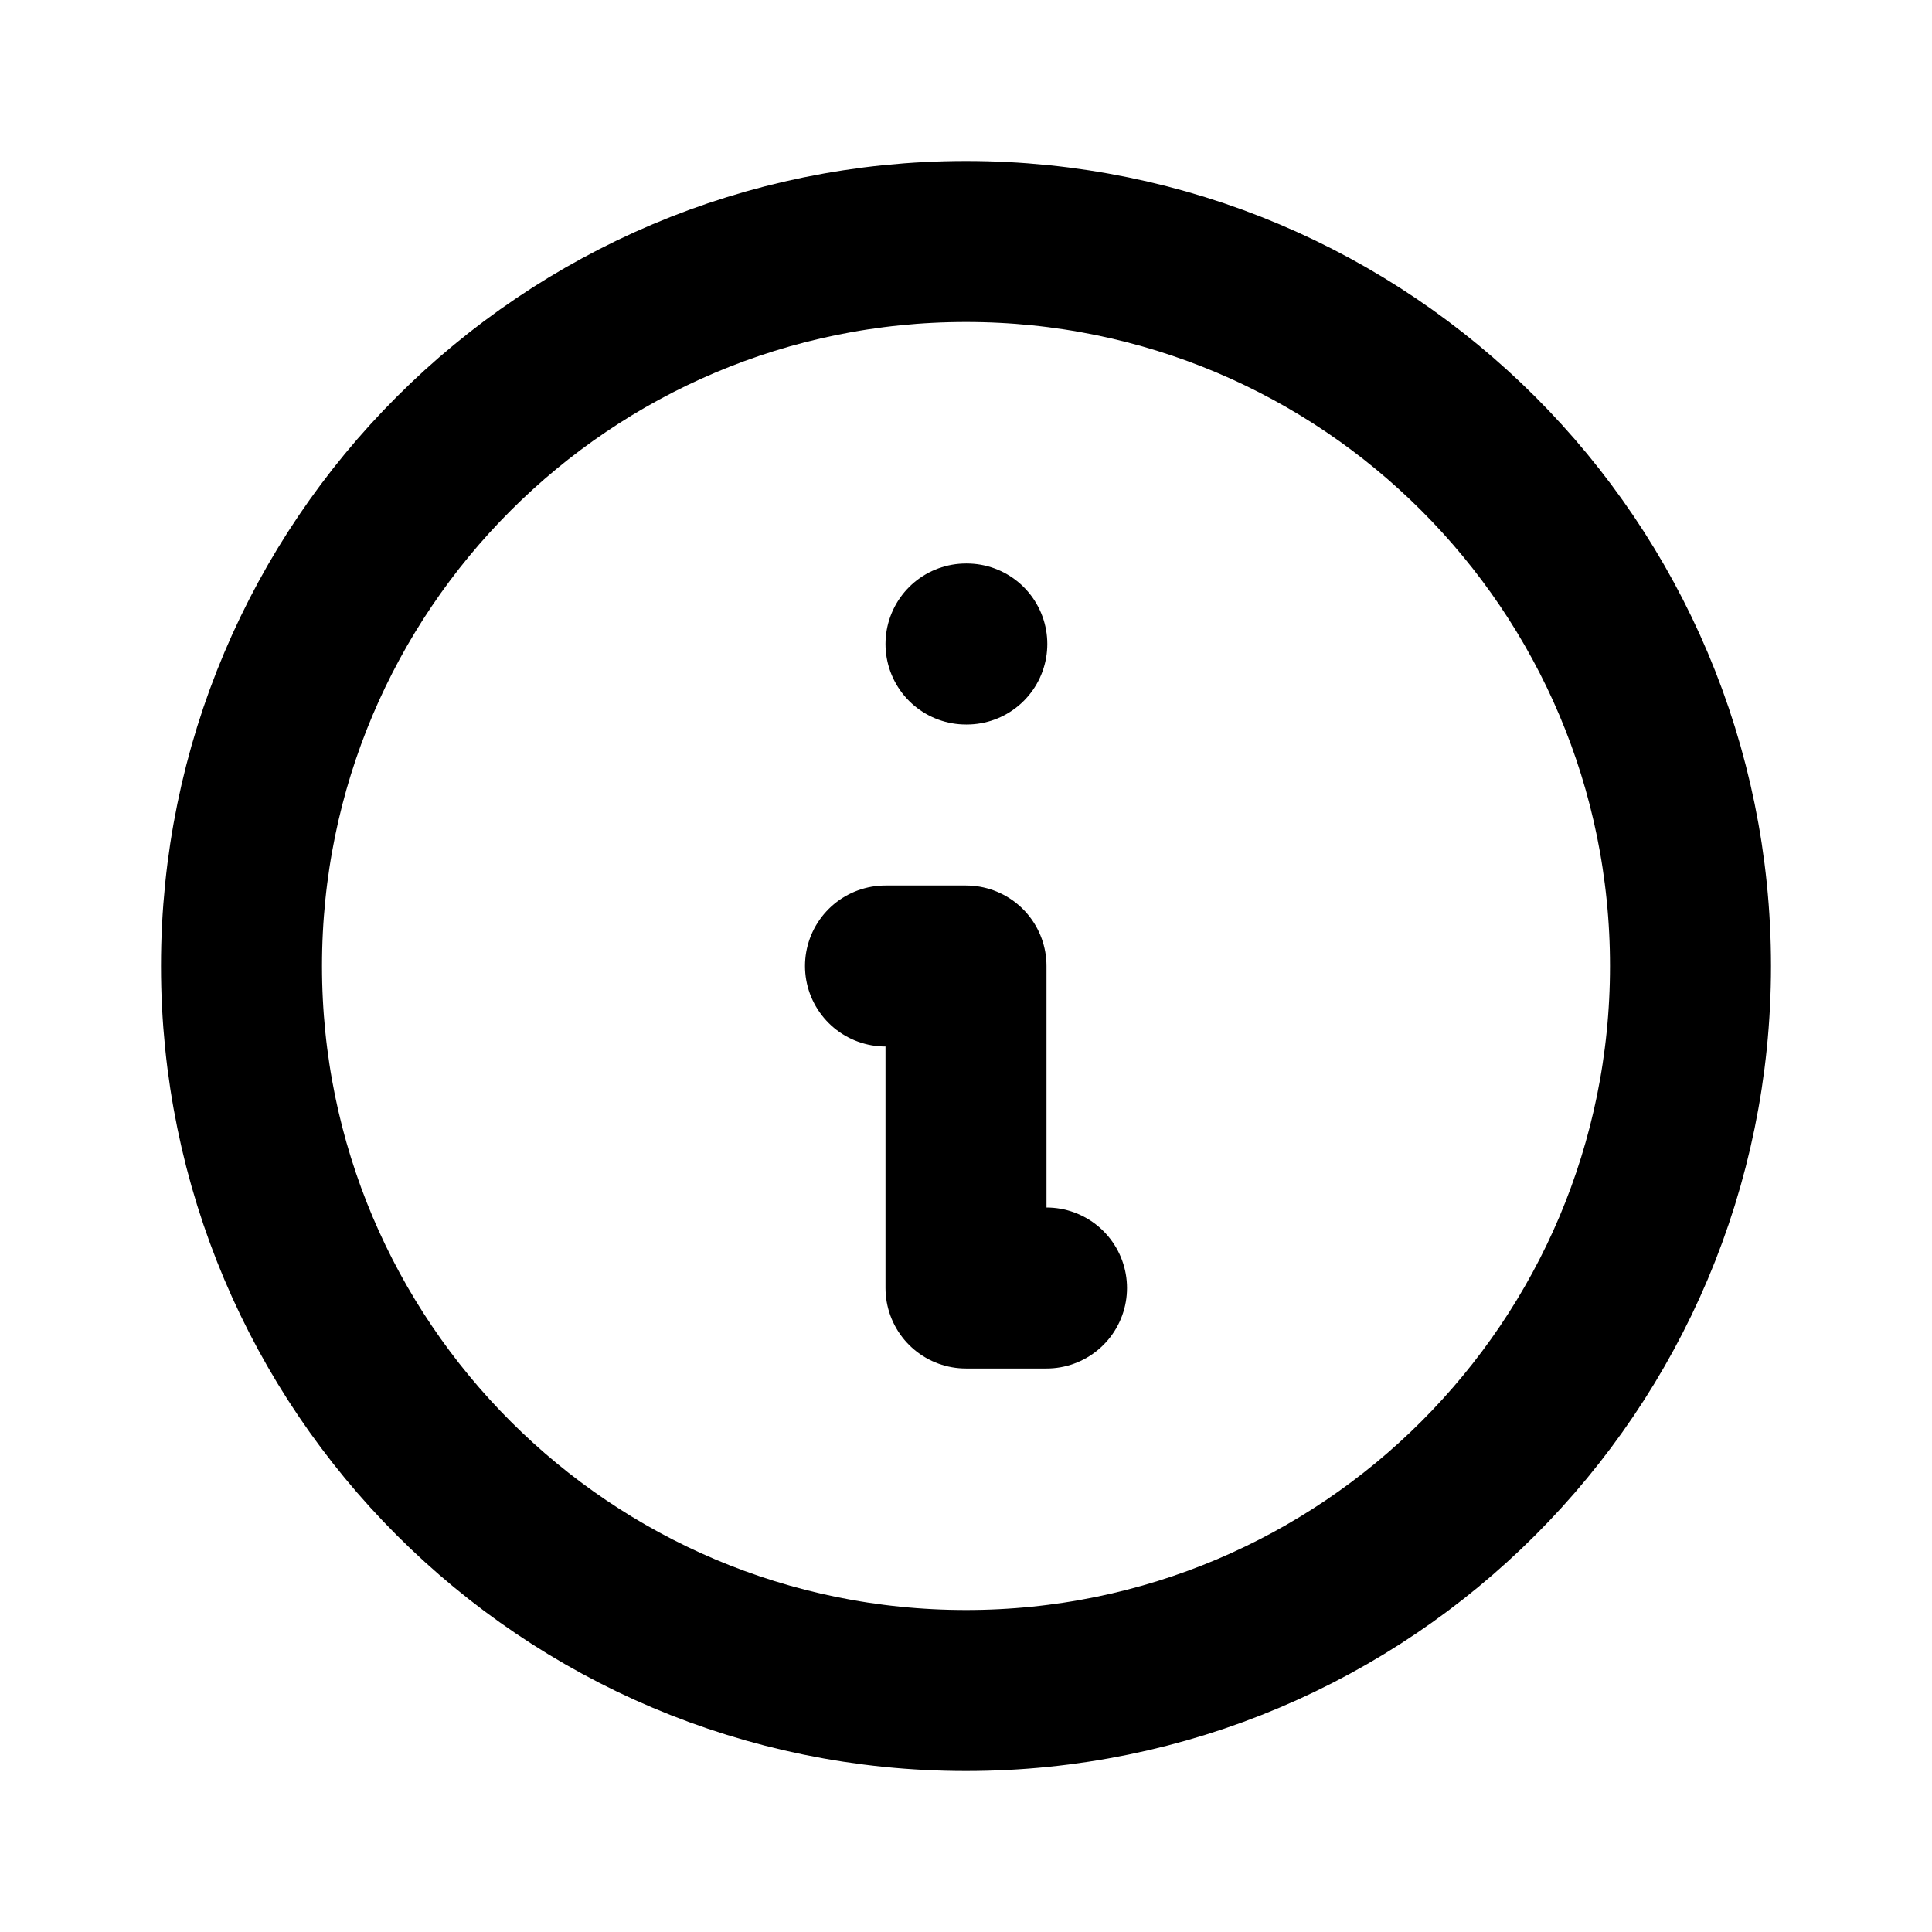
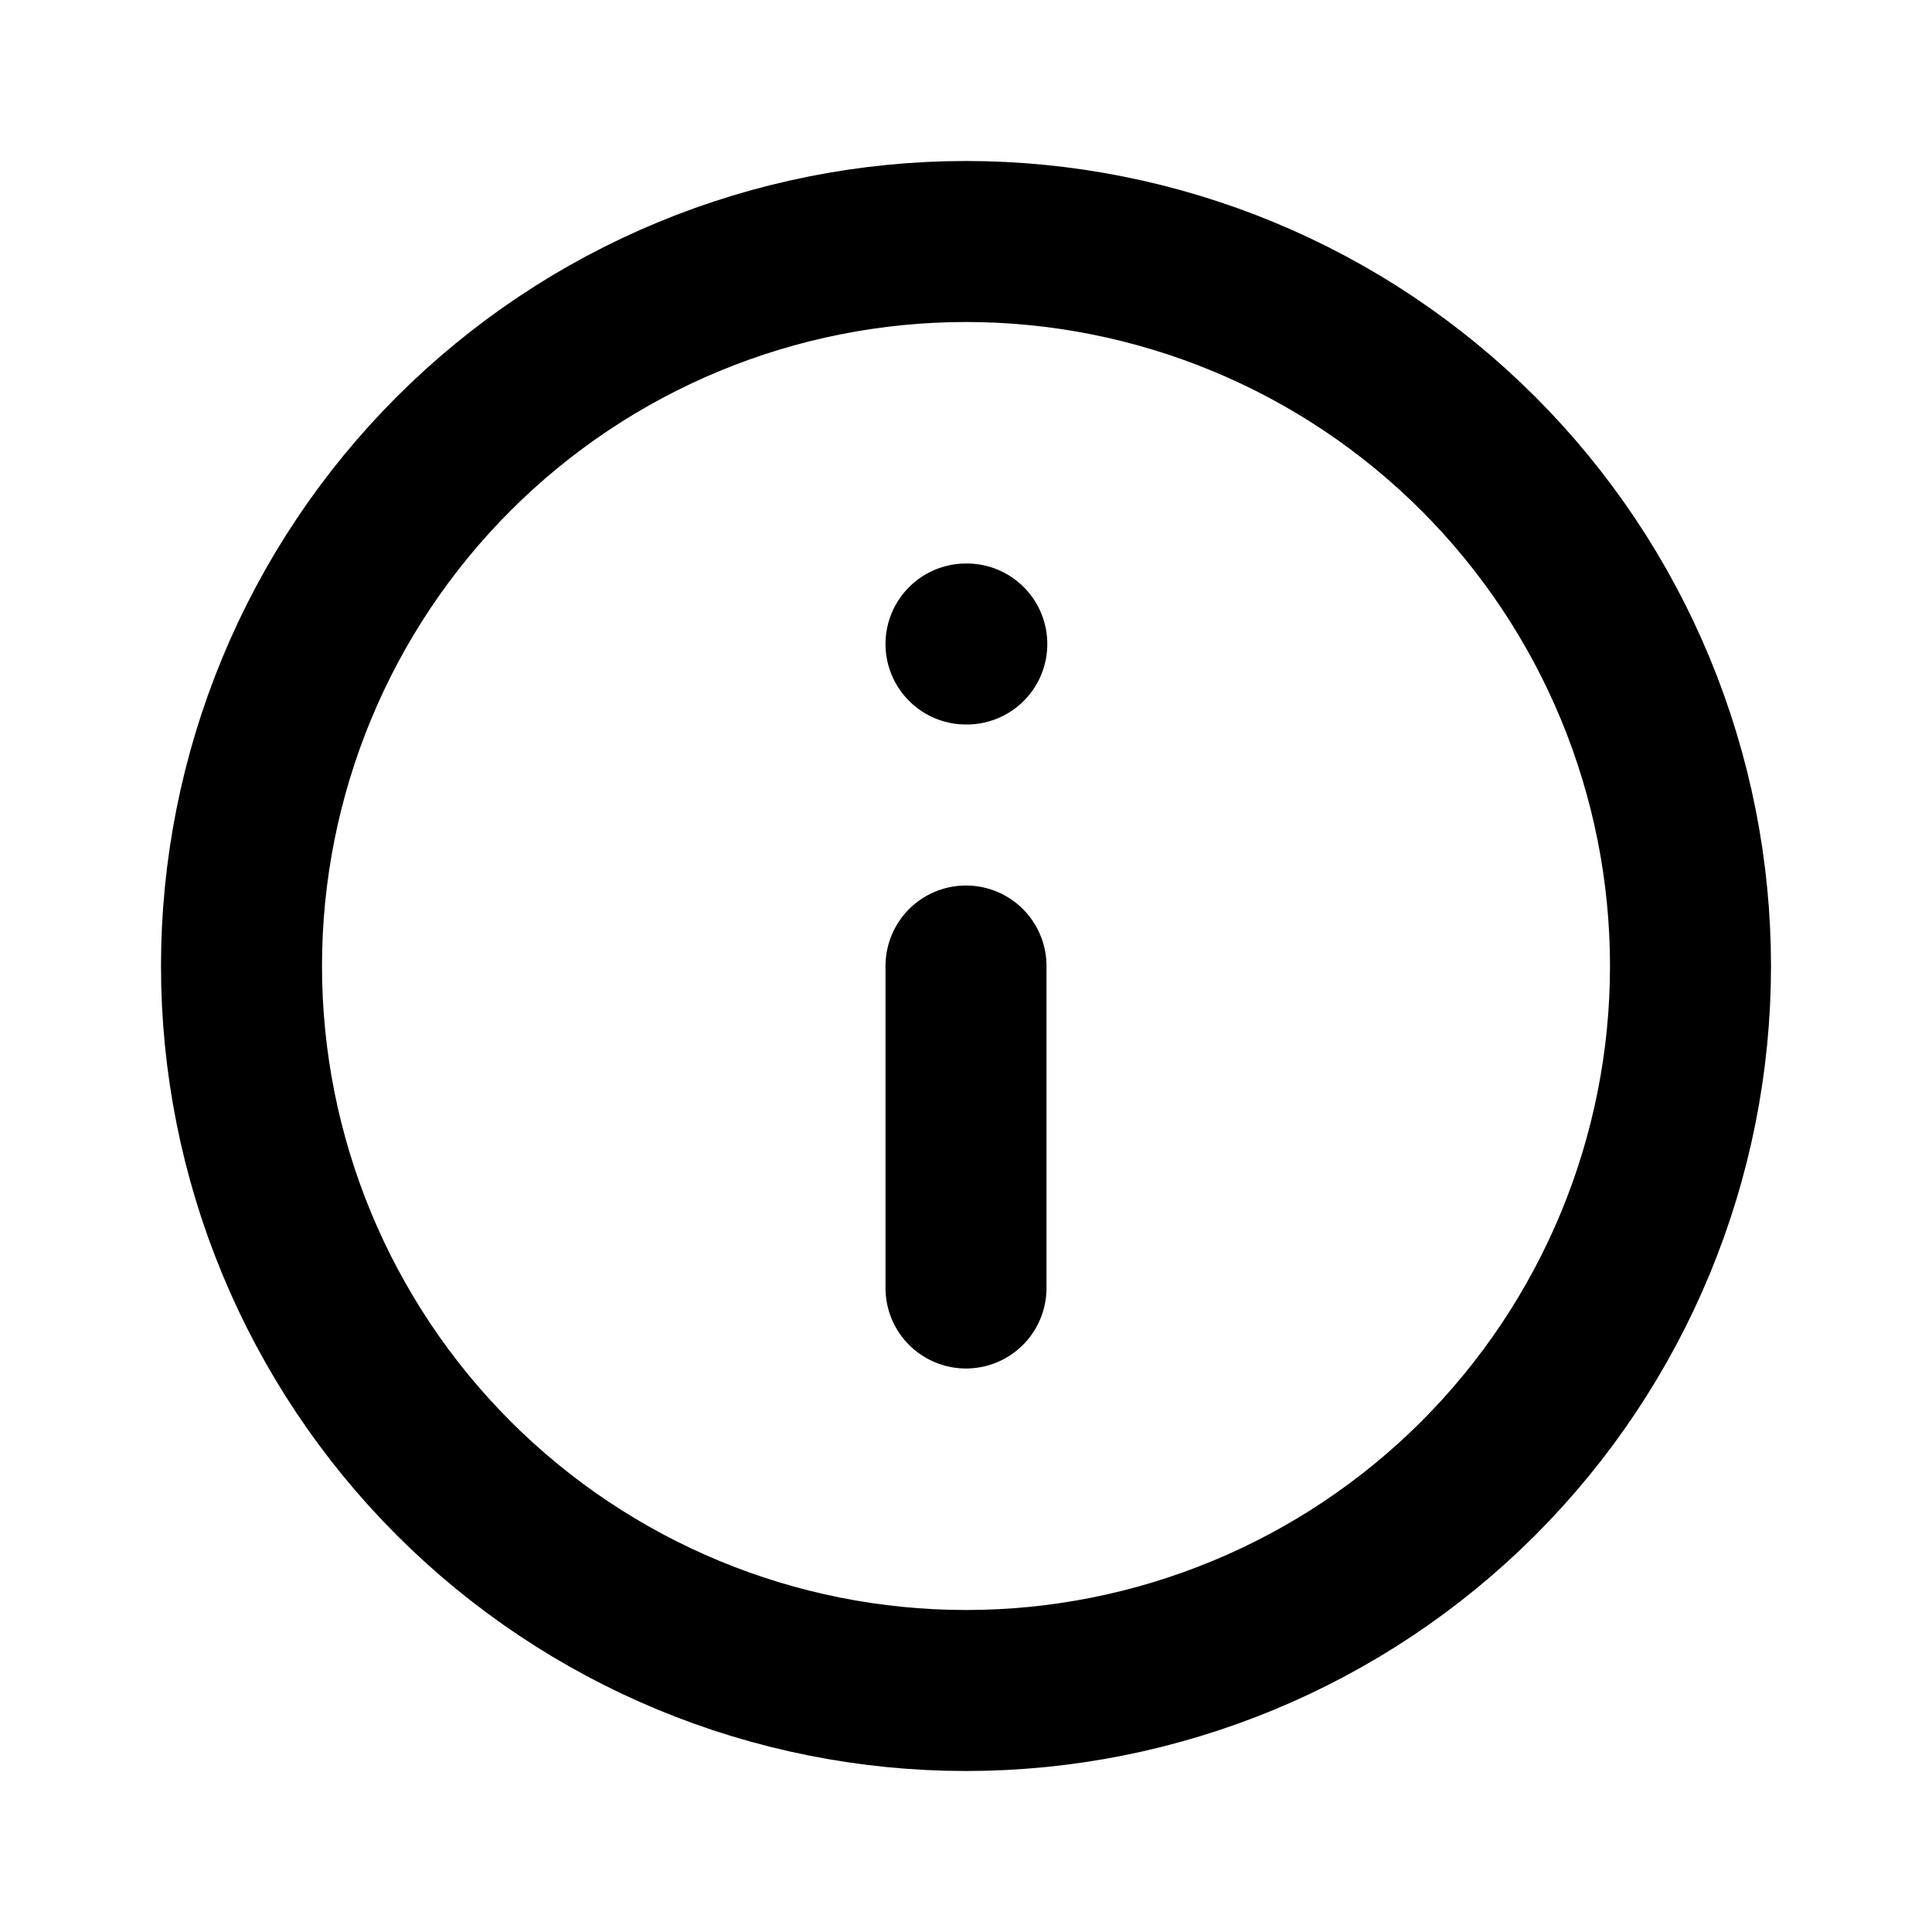
<svg xmlns="http://www.w3.org/2000/svg" width="24" height="24" viewBox="0 0 24 24" fill="none">
-   <path d="M13 16H12V12H11M12 8H12.01M21 12C21 16.971 16.971 21 12 21C7.029 21 3 16.971 3 12C3 7.029 7.029 3 12 3C16.971 3 21 7.029 21 12Z" stroke="currentColor" stroke-width="2" stroke-linecap="round" stroke-linejoin="round" />
+   <path d="M12 16V12V16ZM12 8H12.01H12ZM21 12C21 10.818 20.767 9.648 20.315 8.556C19.863 7.464 19.2 6.472 18.364 5.636C17.528 4.8 16.536 4.137 15.444 3.685C14.352 3.233 13.182 3 12 3C10.818 3 9.648 3.233 8.556 3.685C7.464 4.137 6.472 4.8 5.636 5.636C4.8 6.472 4.137 7.464 3.685 8.556C3.233 9.648 3 10.818 3 12C3 14.387 3.948 16.676 5.636 18.364C7.324 20.052 9.613 21 12 21C14.387 21 16.676 20.052 18.364 18.364C20.052 16.676 21 14.387 21 12Z" stroke="currentColor" stroke-width="2" stroke-linecap="round" stroke-linejoin="round" />
</svg>
